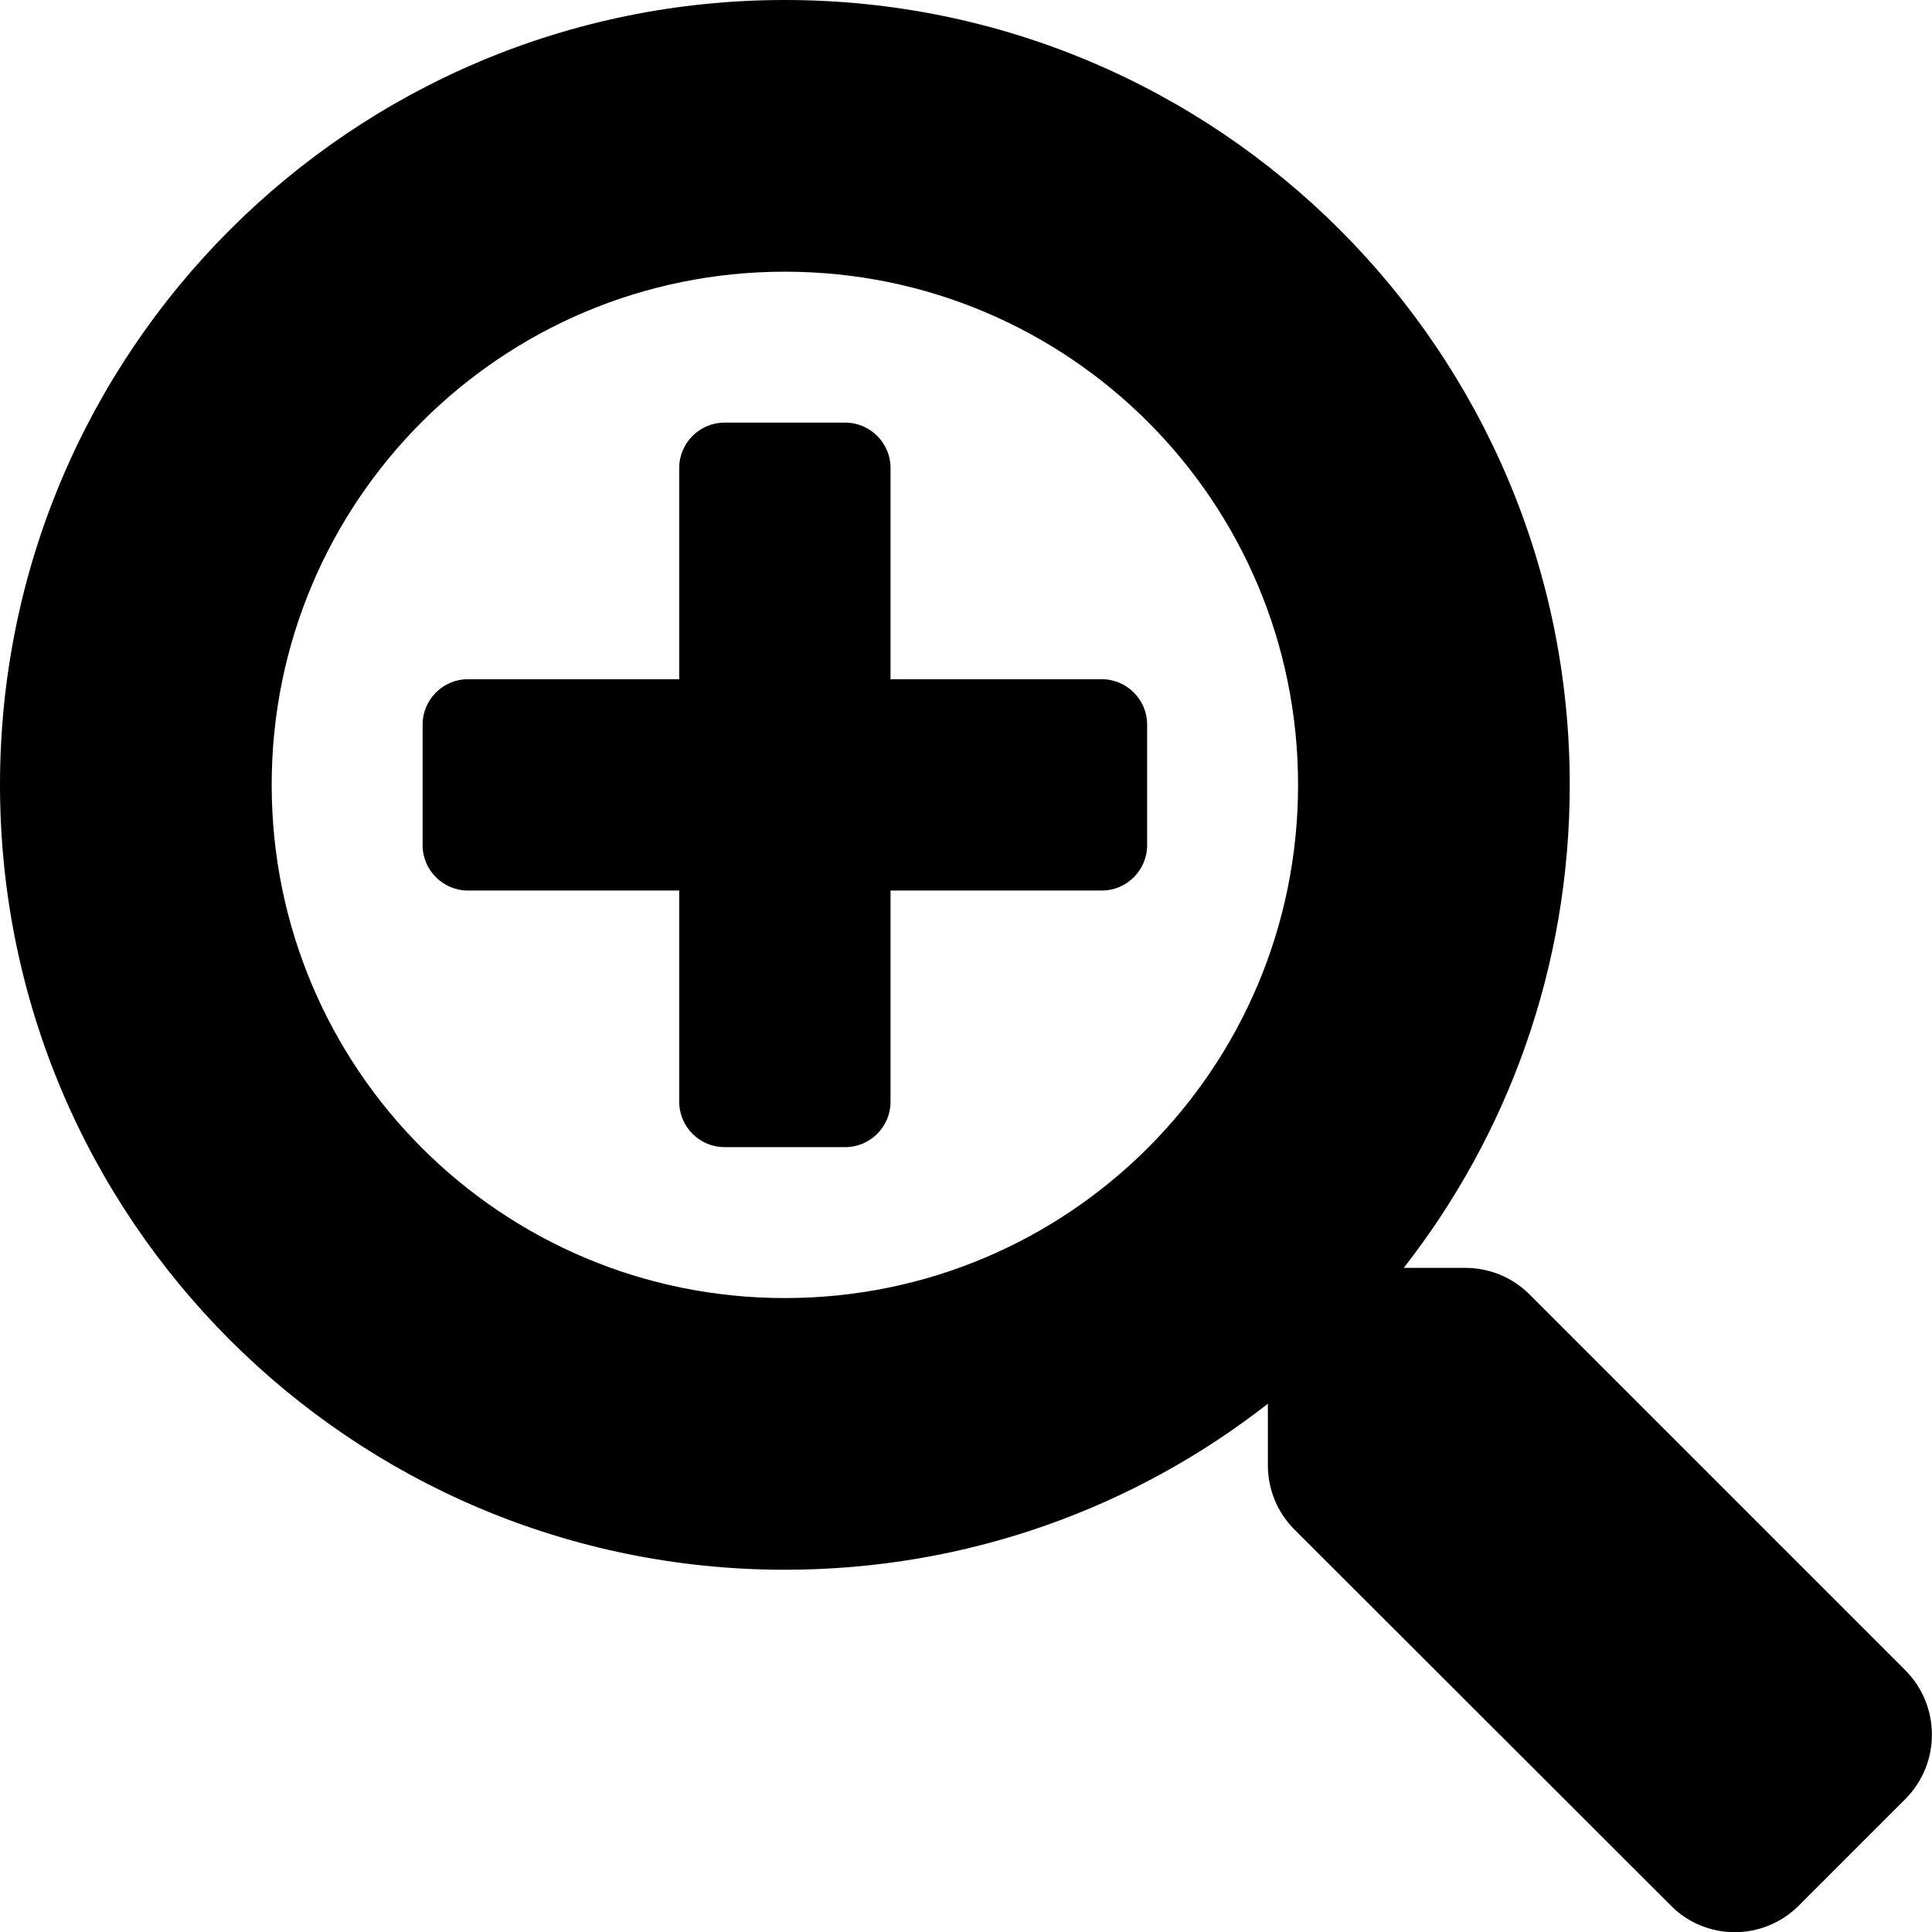
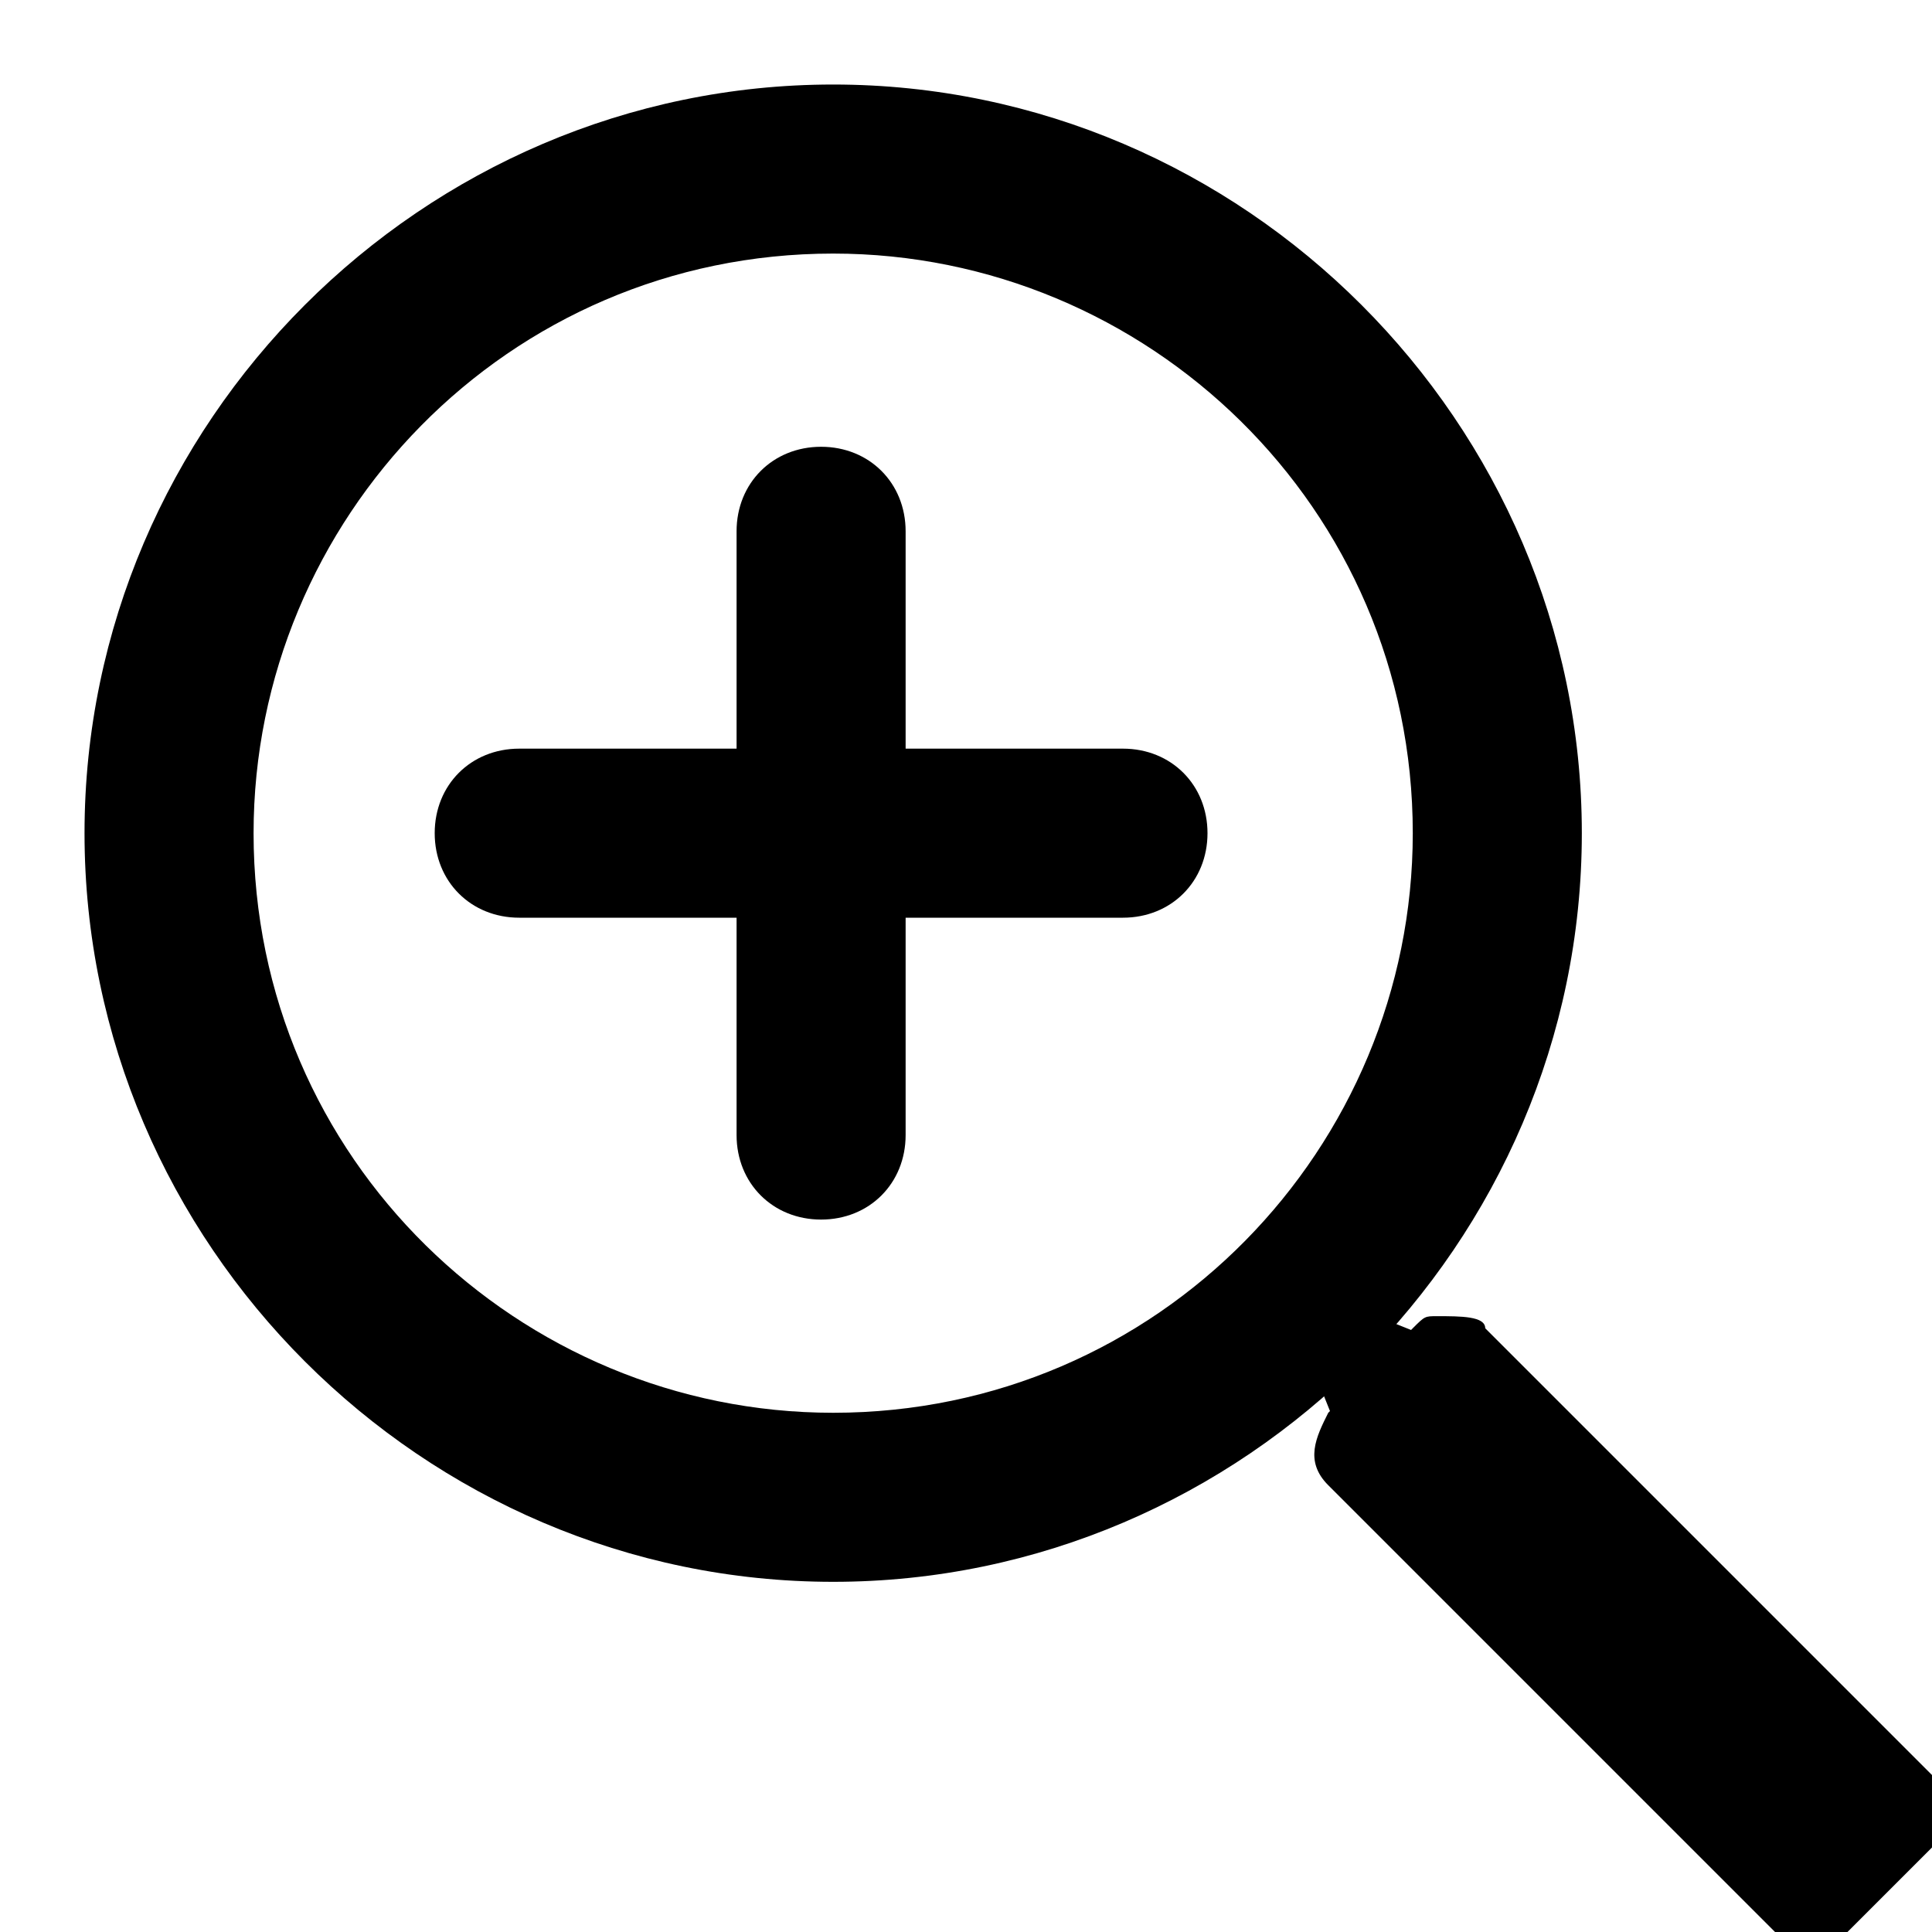
- <svg xmlns="http://www.w3.org/2000/svg" aria-hidden="true" focusable="false" data-prefix="fas" data-icon="search-plus" class="svg-inline--fa fa-search-plus fa-w-16" role="img" viewBox="0 0 512 512">
-   <path fill="currentColor" d="M304 192v32c0 6.6-5.4 12-12 12h-56v56c0 6.6-5.4 12-12 12h-32c-6.6 0-12-5.4-12-12v-56h-56c-6.6 0-12-5.4-12-12v-32c0-6.6 5.4-12 12-12h56v-56c0-6.6 5.4-12 12-12h32c6.6 0 12 5.4 12 12v56h56c6.6 0 12 5.4 12 12zm201 284.7L476.7 505c-9.4 9.4-24.6 9.4-33.9 0L343 405.3c-4.5-4.5-7-10.6-7-17V372c-35.3 27.6-79.7 44-128 44C93.1 416 0 322.9 0 208S93.1 0 208 0s208 93.1 208 208c0 48.3-16.4 92.7-44 128h16.3c6.4 0 12.5 2.5 17 7l99.7 99.7c9.3 9.4 9.3 24.6 0 34zM344 208c0-75.2-60.8-136-136-136S72 132.8 72 208s60.8 136 136 136 136-60.8 136-136z" />
+ <svg xmlns="http://www.w3.org/2000/svg" version="1.1" x="0px" y="0px" viewBox="0 0 16 16" style="enable-background:new 0 0 16 16;" xml:space="preserve">
+   <style type="text/css">
+ 	.st0{display:none;stroke:#000000;stroke-width:9;stroke-miterlimit:10;}
+ 	.st1{display:none;}
+ </style>
+   <g id="Layer_1">
+     <path d="M6.9,13.1c-3.4,0-6.2-2.8-6.2-6.2c0-3.4,2.8-6.2,6.2-6.2c3.4,0,6.2,2.8,6.2,6.2C13.1,10.3,10.3,13.1,6.9,13.1z M6.9,2.1   c-2.7,0-4.8,2.2-4.8,4.8c0,2.7,2.2,4.8,4.8,4.8c2.7,0,4.8-2.2,4.8-4.8C11.7,4.2,9.5,2.1,6.9,2.1z" />
+     <path class="st0" d="M0,18" />
+     <path d="M9.3,7.6h-5c-0.4,0-0.7-0.3-0.7-0.7v0c0-0.4,0.3-0.7,0.7-0.7h5c0.4,0,0.7,0.3,0.7,0.7v0C10,7.3,9.7,7.6,9.3,7.6z" />
+     <path d="M7.5,4.4v5c0,0.4-0.3,0.7-0.7,0.7h0c-0.4,0-0.7-0.3-0.7-0.7v-5c0-0.4,0.3-0.7,0.7-0.7h0C7.2,3.7,7.5,4,7.5,4.4z" />
+     <path d="M12.3,11l3.7,3.7c0.2,0.2,0.1,0.4,0,0.6L15.3,16c-0.2,0.2-0.4,0.2-0.6,0L11,12.3c-0.2-0.2-0.1-0.4,0-0.6l0.7-0.7   c0.1-0.1,0.1-0.1,0.2-0.1C12.1,10.9,12.3,10.9,12.3,11z" />
+     <polyline points="10.9,11.4 11.1,11.9 11.9,11.1 11.4,10.9  " />
+     <line x1="10.9" y1="11.4" x2="11.4" y2="10.9" />
+   </g>
+   <g id="Layer_2" class="st1">
+ </g>
</svg>
